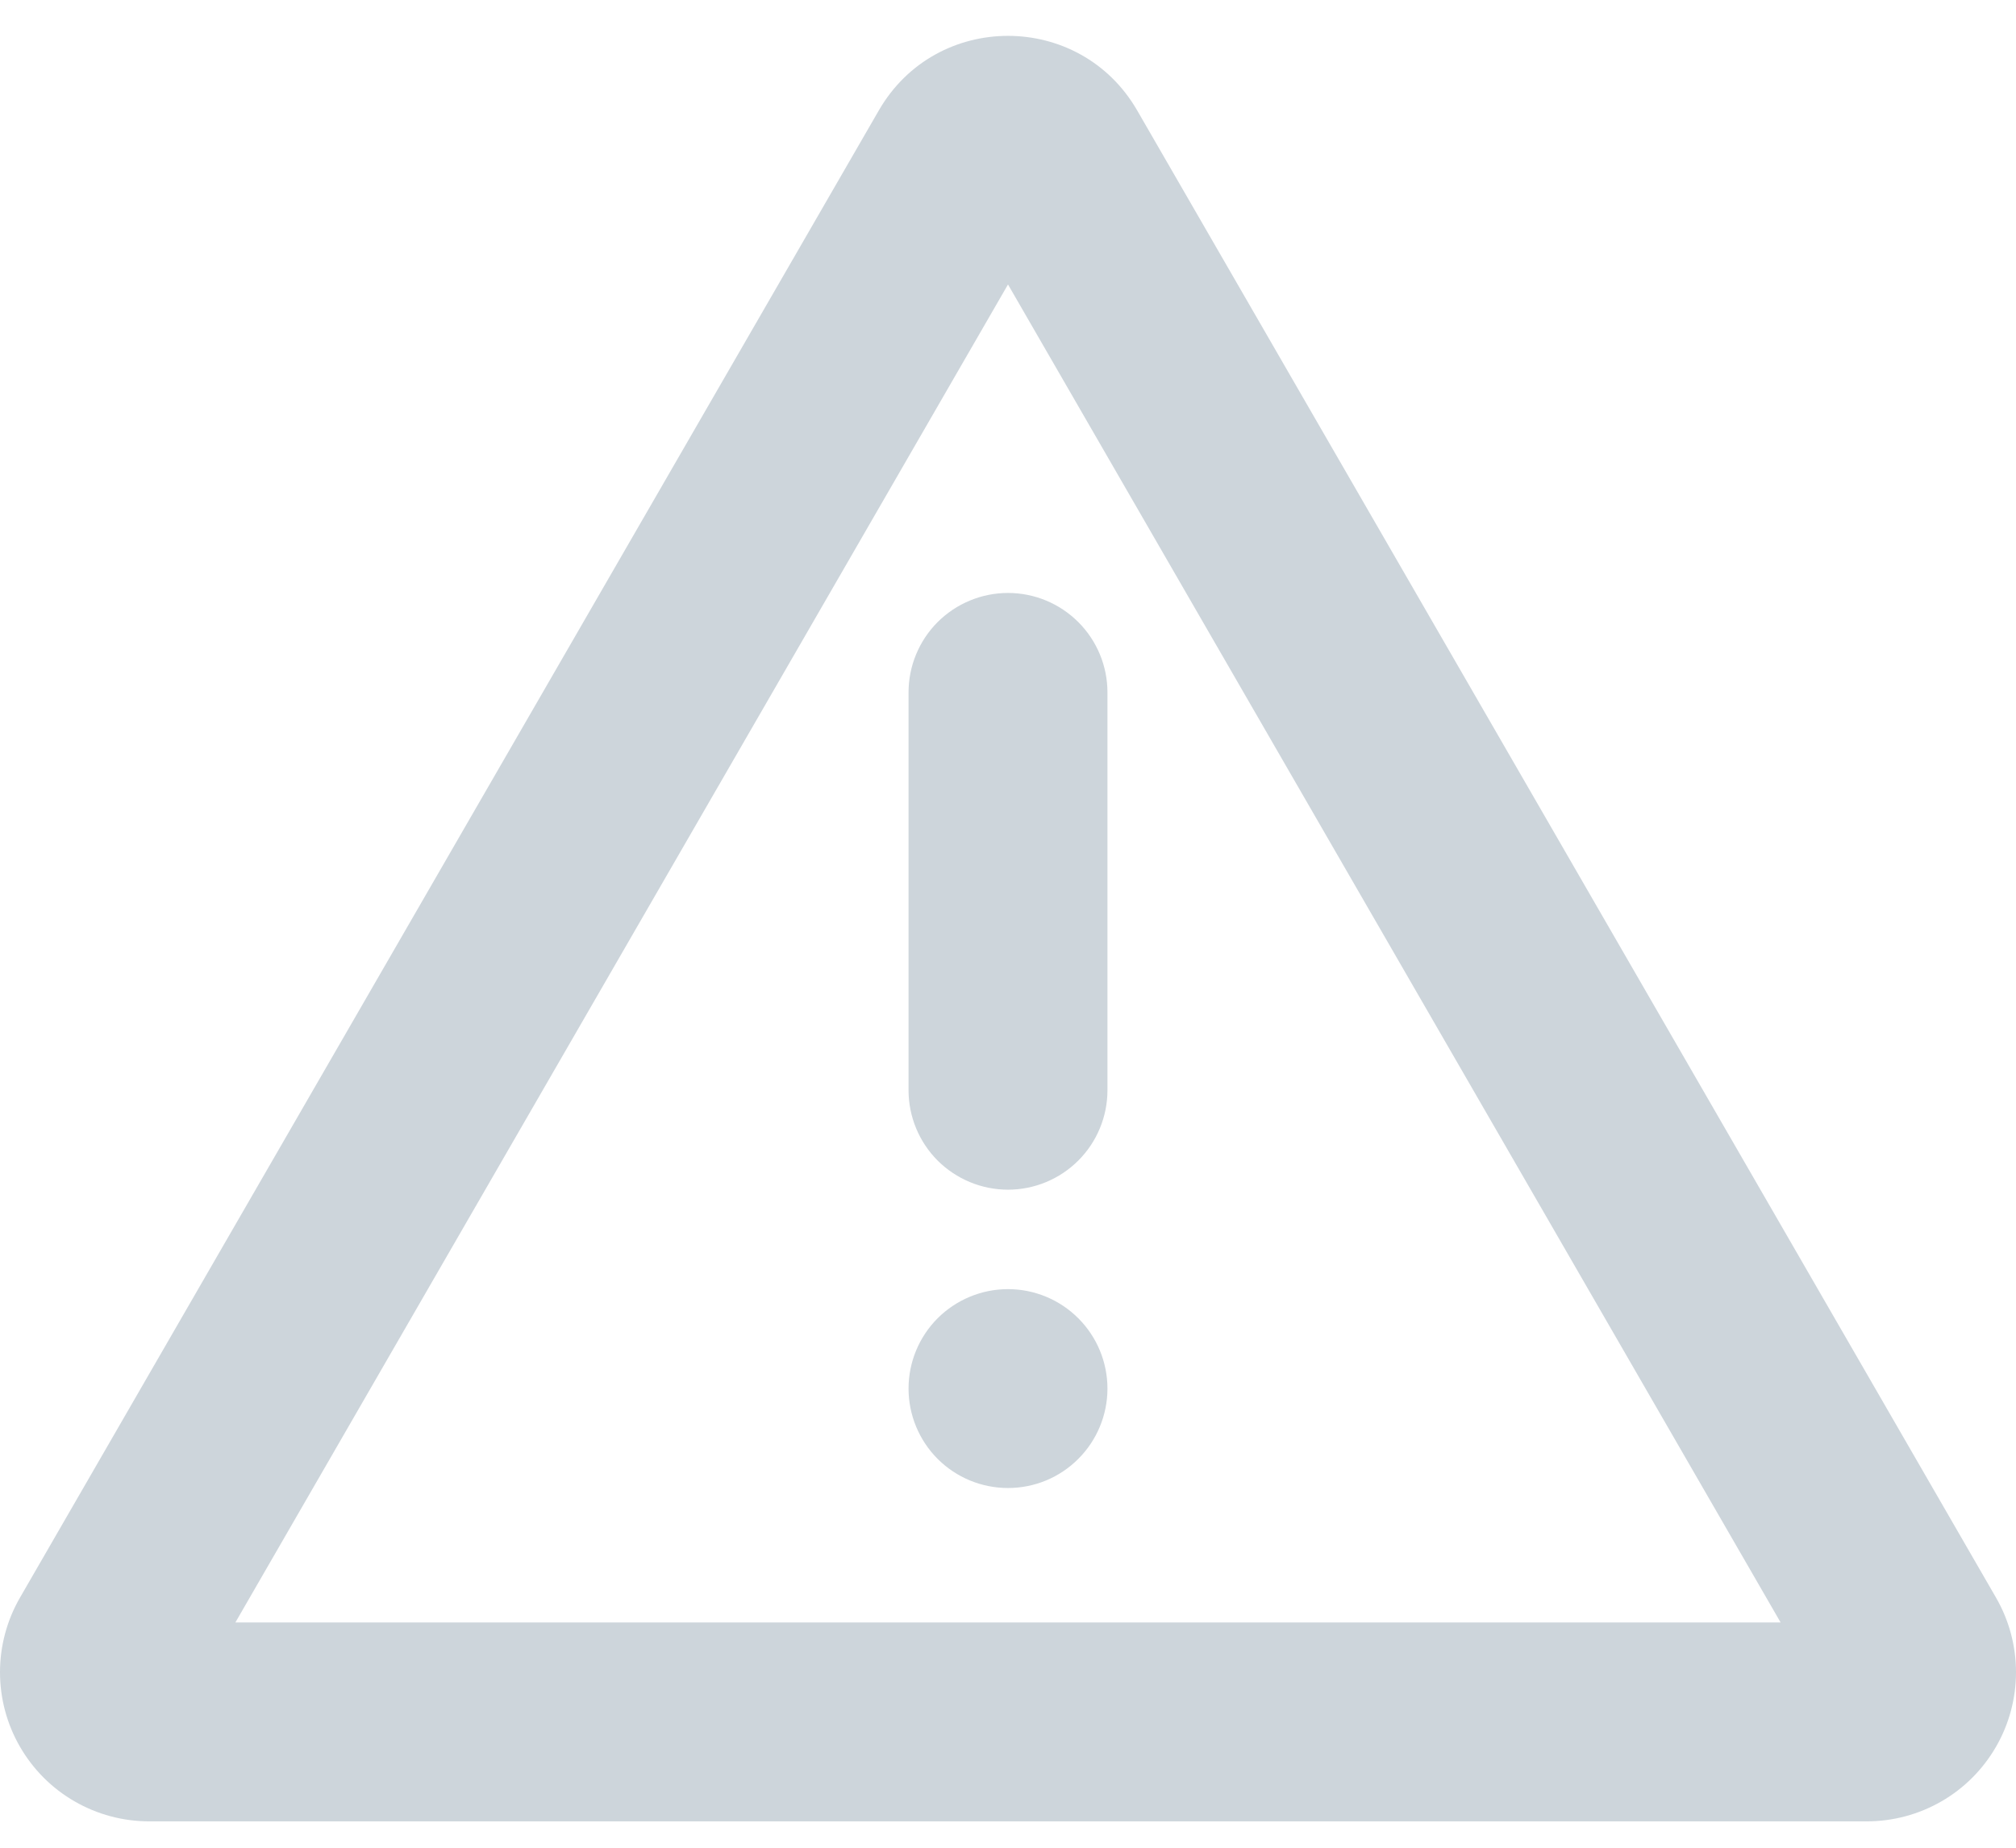
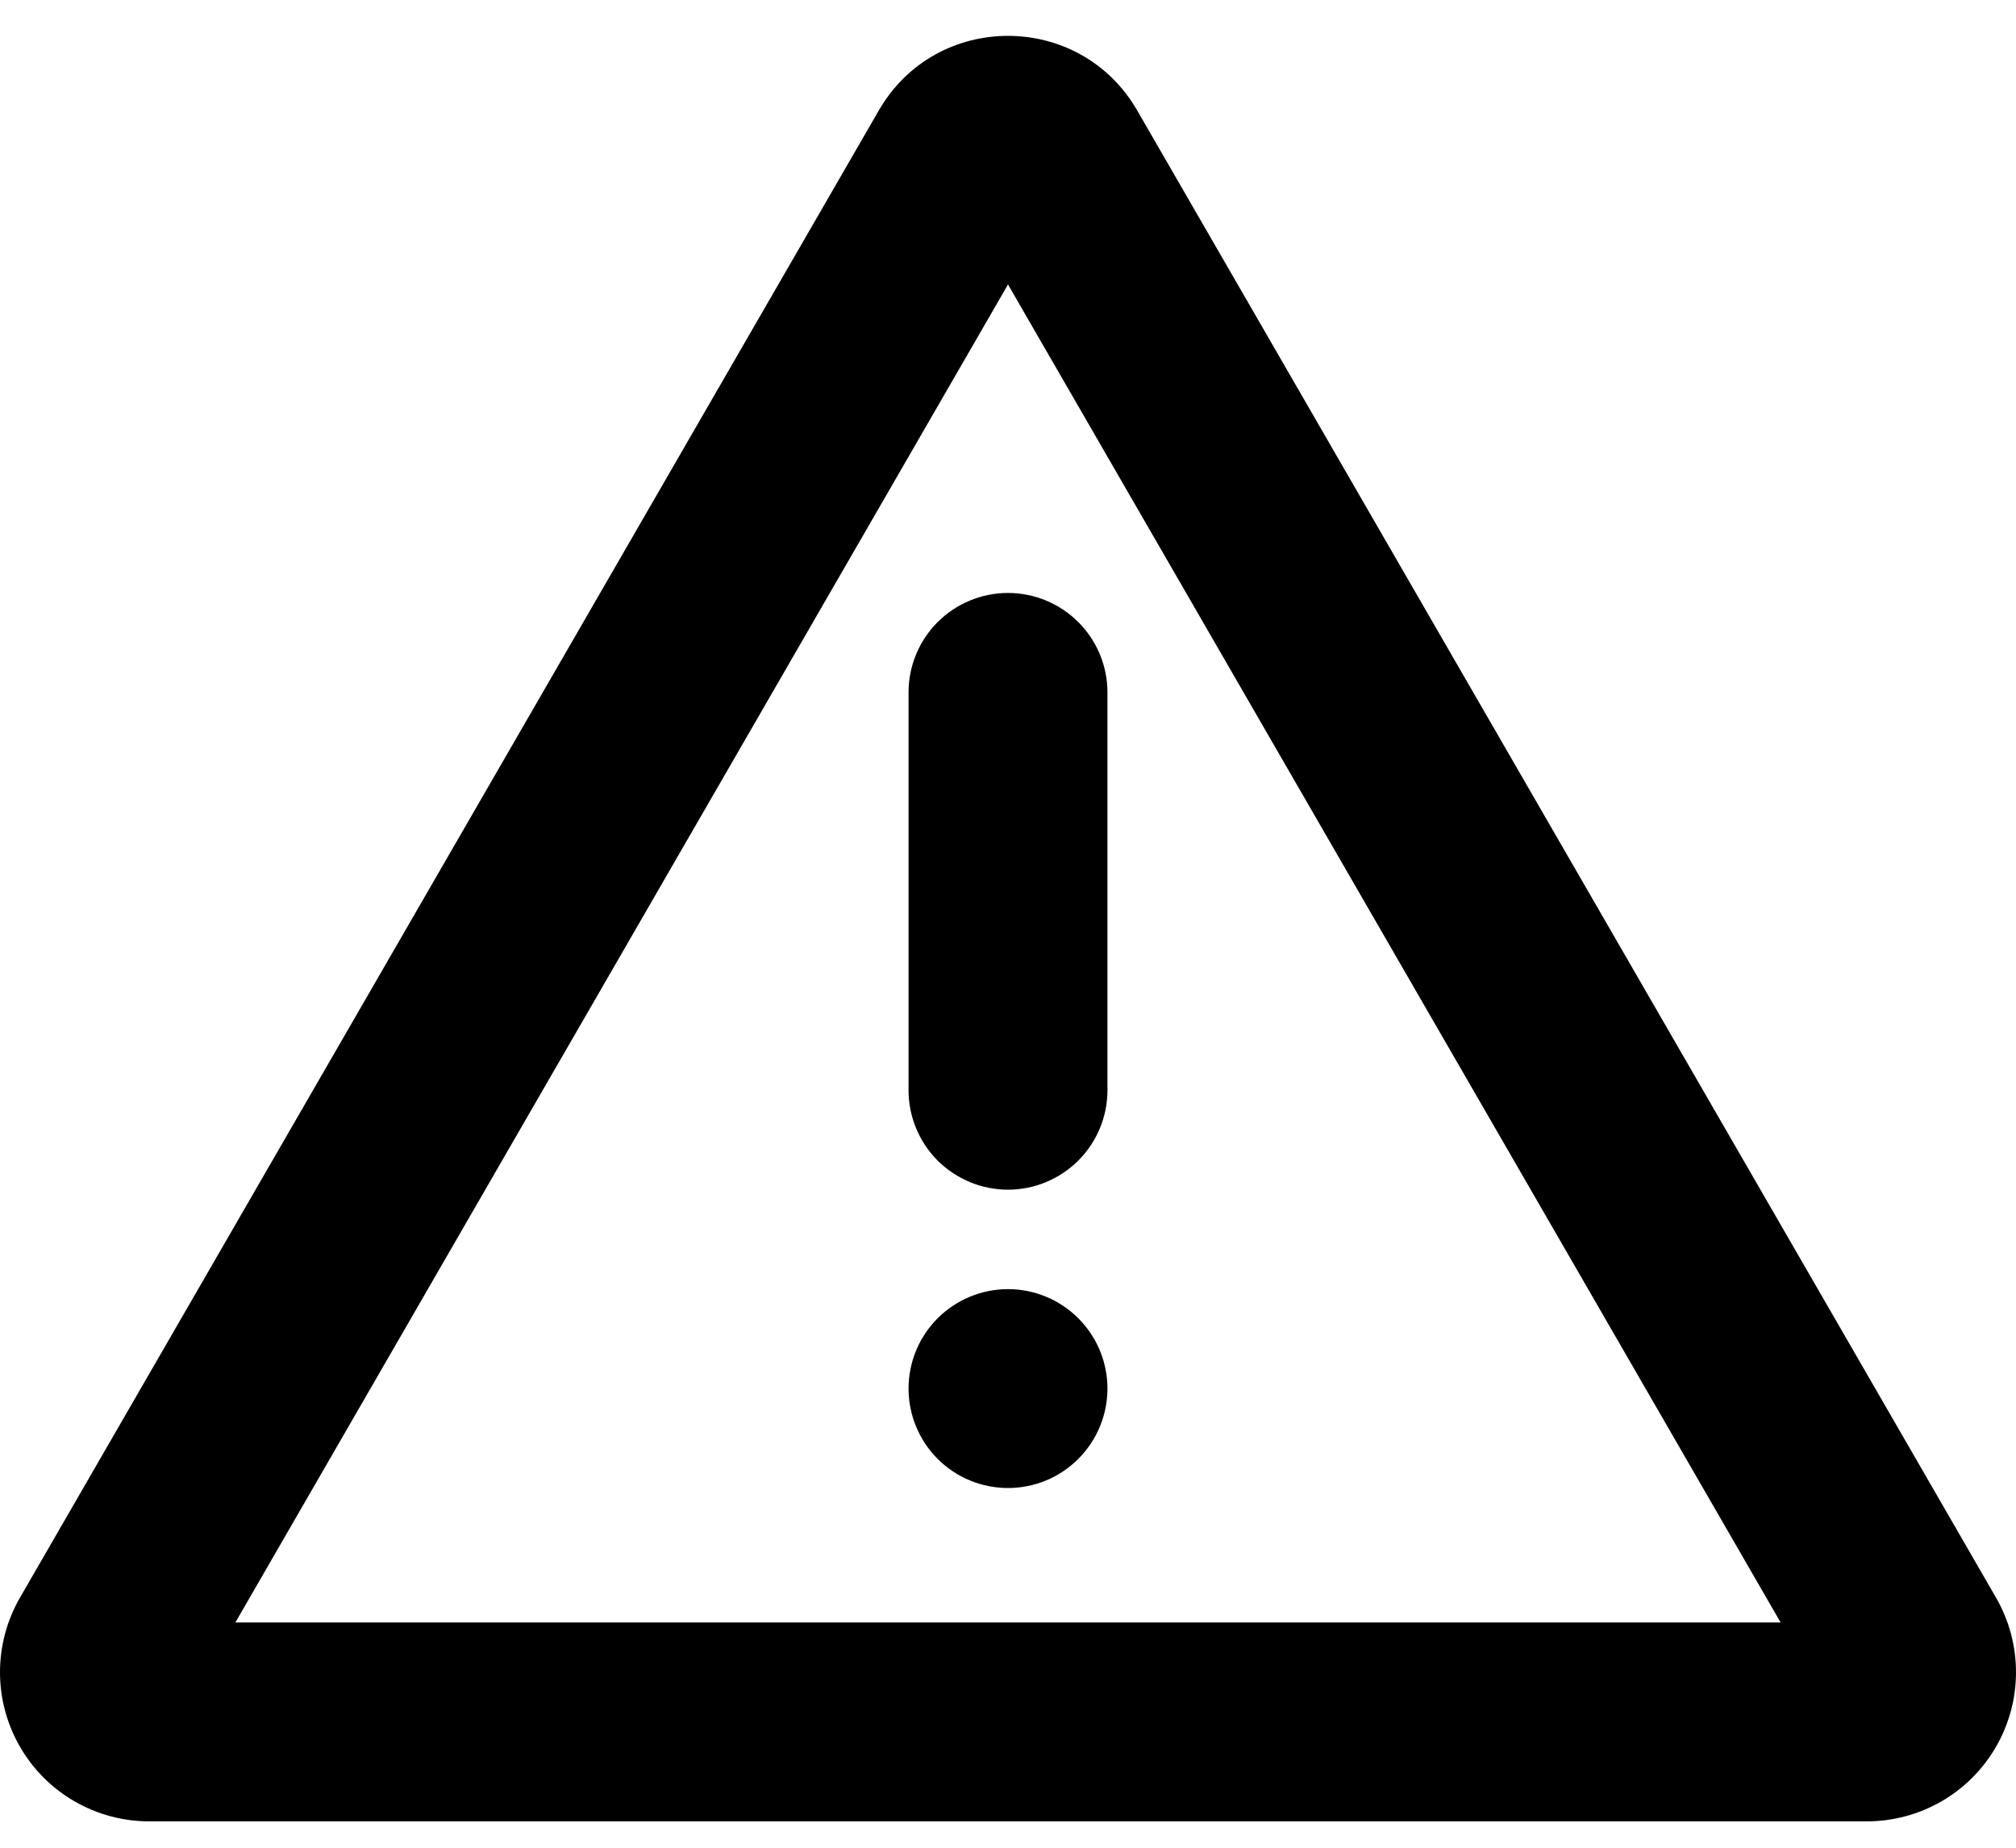
<svg xmlns="http://www.w3.org/2000/svg" width="24" height="22" viewBox="0 0 24 22" fill="none">
  <g id="Group">
-     <path id="Vector" d="M13.538 1.315L23.762 19.022C23.918 19.292 24 19.599 24 19.91C24 20.222 23.918 20.528 23.762 20.798C23.606 21.068 23.382 21.293 23.112 21.448C22.842 21.604 22.535 21.686 22.224 21.686H1.776C1.464 21.686 1.158 21.604 0.888 21.448C0.618 21.293 0.394 21.068 0.238 20.798C0.082 20.528 -1.98014e-06 20.222 0 19.91C1.98021e-06 19.599 0.082 19.292 0.238 19.022L10.462 1.315C11.145 0.131 12.854 0.131 13.538 1.315ZM12 3.387L2.802 19.318H21.198L12 3.387ZM12 15.349C12.314 15.349 12.615 15.474 12.837 15.696C13.059 15.918 13.184 16.219 13.184 16.533C13.184 16.847 13.059 17.148 12.837 17.37C12.615 17.593 12.314 17.717 12 17.717C11.686 17.717 11.385 17.593 11.162 17.37C10.941 17.148 10.816 16.847 10.816 16.533C10.816 16.219 10.941 15.918 11.162 15.696C11.385 15.474 11.686 15.349 12 15.349ZM12 7.06C12.314 7.06 12.615 7.185 12.837 7.407C13.059 7.629 13.184 7.93 13.184 8.244V12.981C13.184 13.295 13.059 13.596 12.837 13.818C12.615 14.04 12.314 14.165 12 14.165C11.686 14.165 11.385 14.04 11.162 13.818C10.941 13.596 10.816 13.295 10.816 12.981V8.244C10.816 7.93 10.941 7.629 11.162 7.407C11.385 7.185 11.686 7.06 12 7.06Z" fill="#CDD5DB" />
+     <path id="Vector" d="M13.538 1.315L23.762 19.022C23.918 19.292 24 19.599 24 19.91C24 20.222 23.918 20.528 23.762 20.798C23.606 21.068 23.382 21.293 23.112 21.448C22.842 21.604 22.535 21.686 22.224 21.686H1.776C1.464 21.686 1.158 21.604 0.888 21.448C0.618 21.293 0.394 21.068 0.238 20.798C0.082 20.528 -1.98014e-06 20.222 0 19.91C1.98021e-06 19.599 0.082 19.292 0.238 19.022L10.462 1.315C11.145 0.131 12.854 0.131 13.538 1.315ZM12 3.387L2.802 19.318H21.198L12 3.387ZM12 15.349C12.314 15.349 12.615 15.474 12.837 15.696C13.059 15.918 13.184 16.219 13.184 16.533C13.184 16.847 13.059 17.148 12.837 17.37C12.615 17.593 12.314 17.717 12 17.717C11.686 17.717 11.385 17.593 11.162 17.37C10.941 17.148 10.816 16.847 10.816 16.533C10.816 16.219 10.941 15.918 11.162 15.696C11.385 15.474 11.686 15.349 12 15.349ZM12 7.06C12.314 7.06 12.615 7.185 12.837 7.407C13.059 7.629 13.184 7.93 13.184 8.244V12.981C13.184 13.295 13.059 13.596 12.837 13.818C12.615 14.04 12.314 14.165 12 14.165C11.686 14.165 11.385 14.04 11.162 13.818C10.941 13.596 10.816 13.295 10.816 12.981V8.244C10.816 7.93 10.941 7.629 11.162 7.407C11.385 7.185 11.686 7.06 12 7.06Z" fill="currentColor" />
  </g>
</svg>
